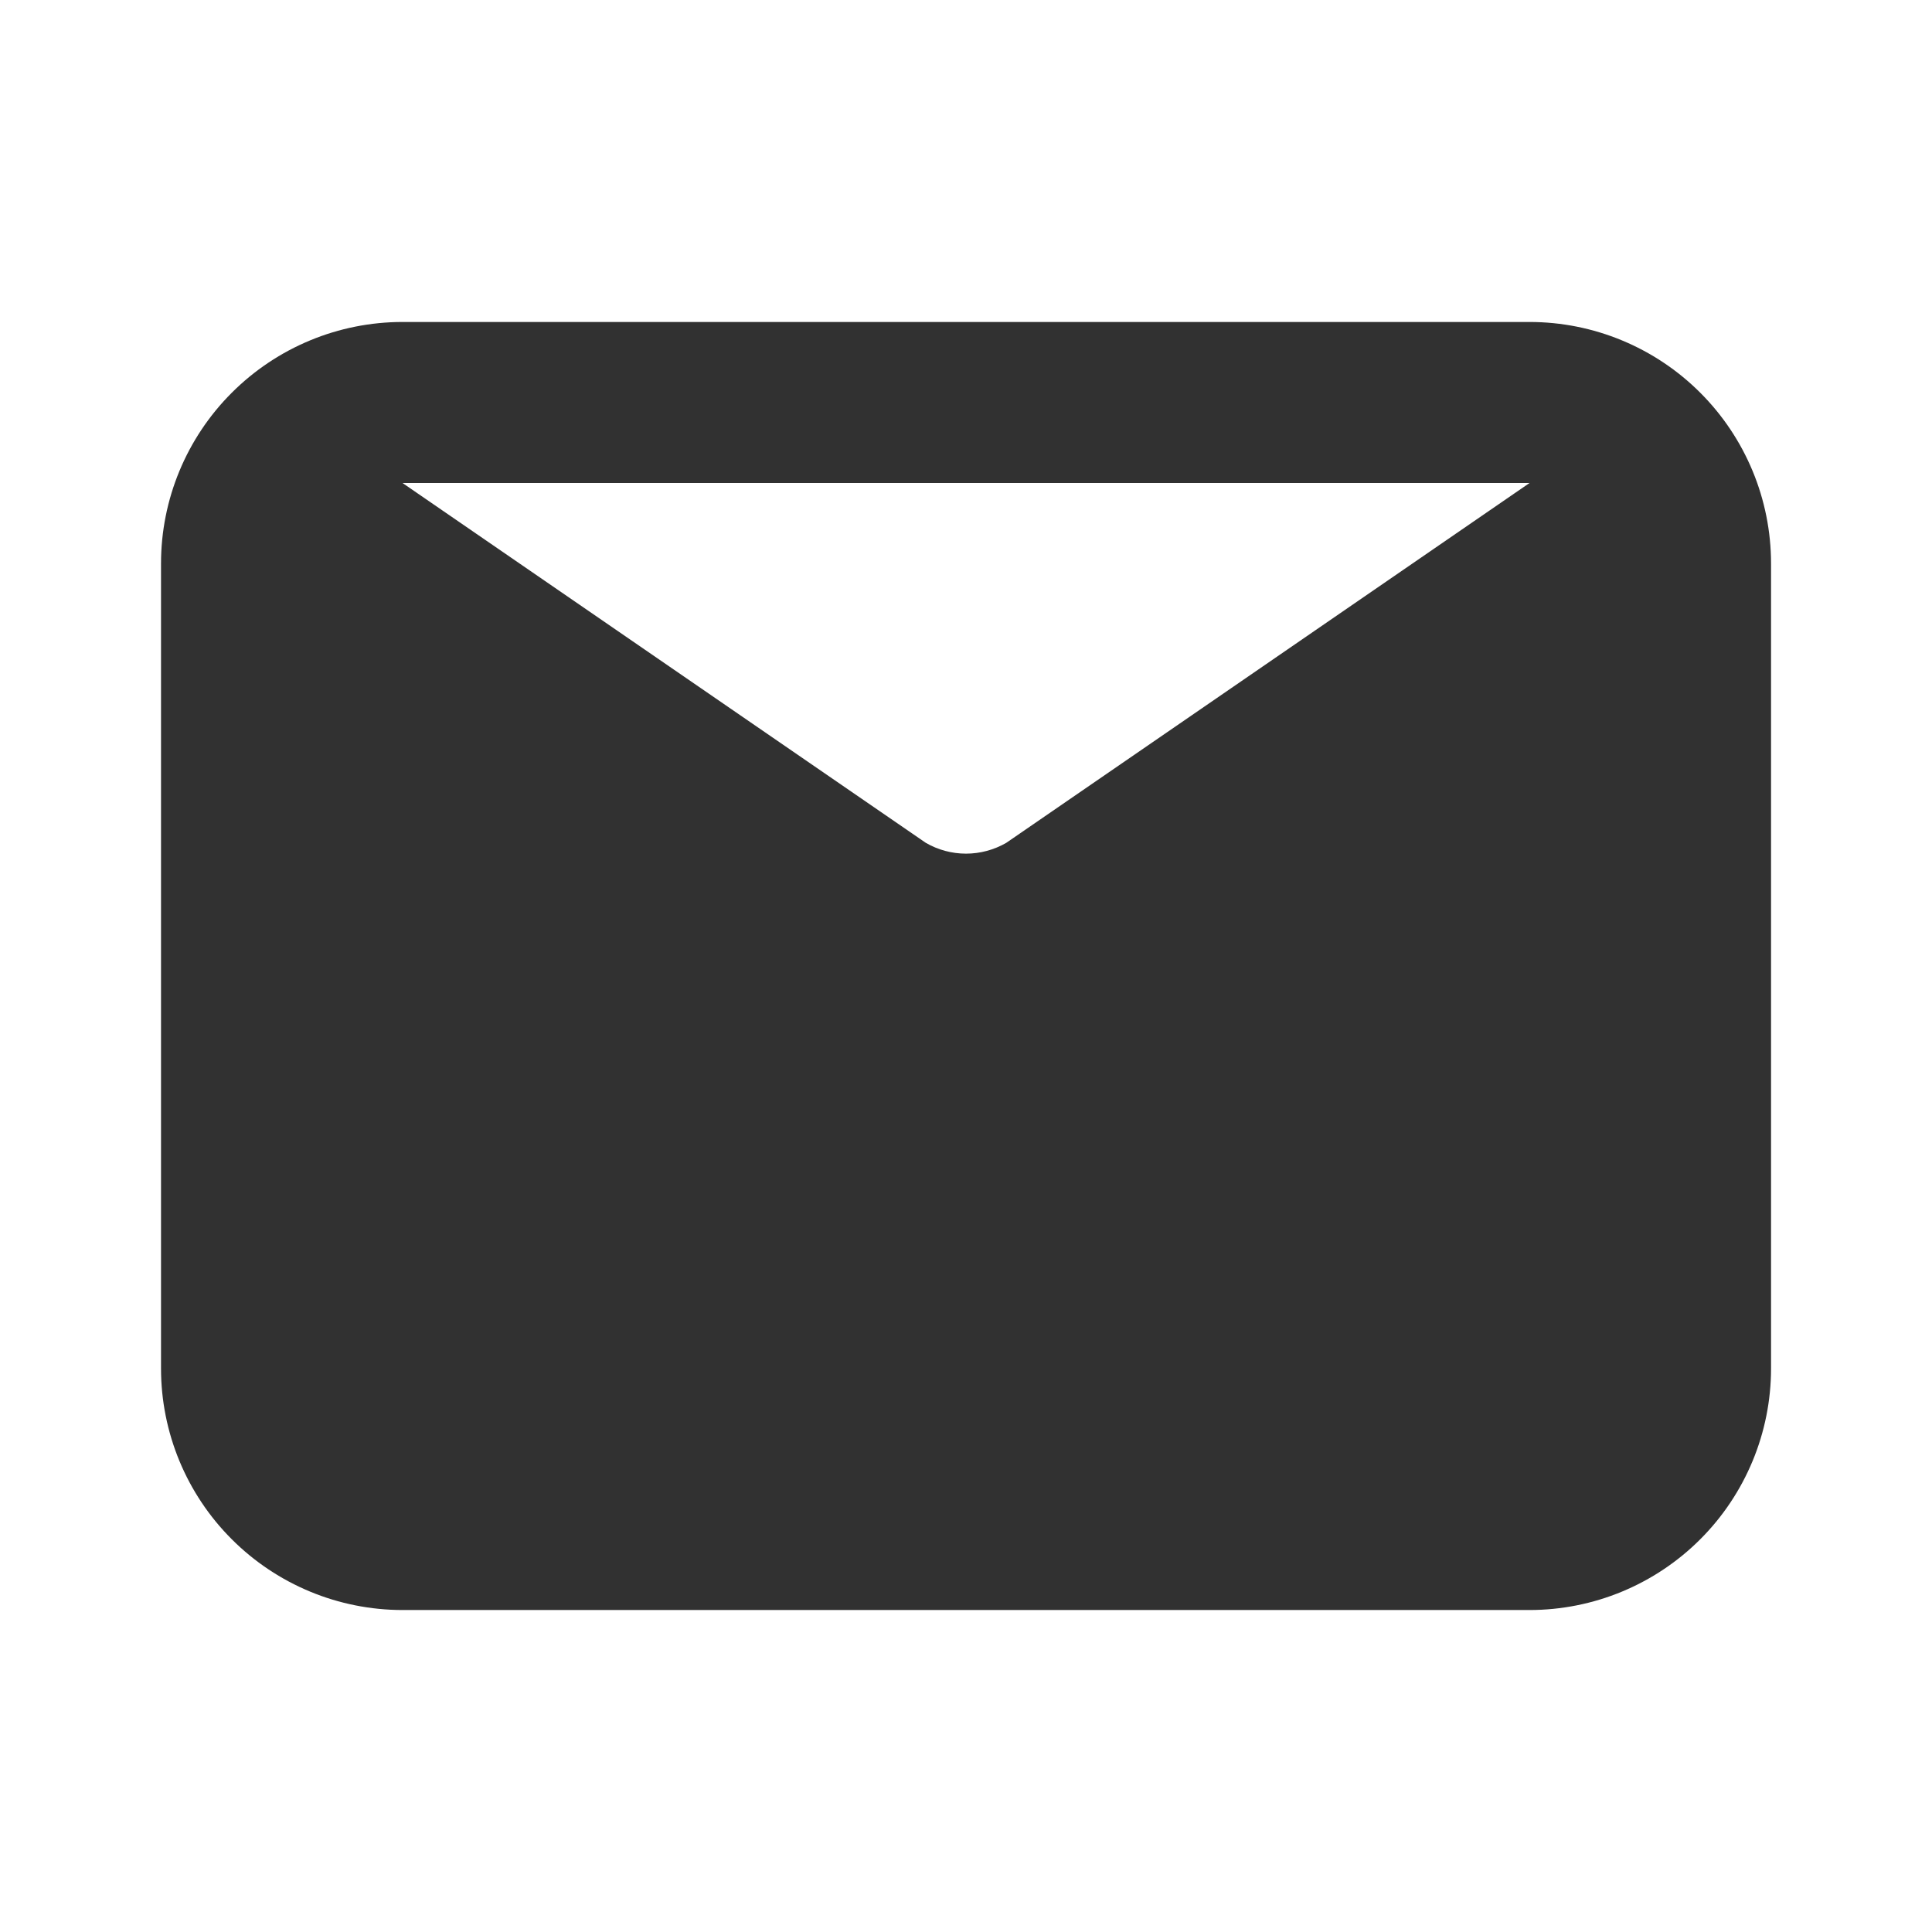
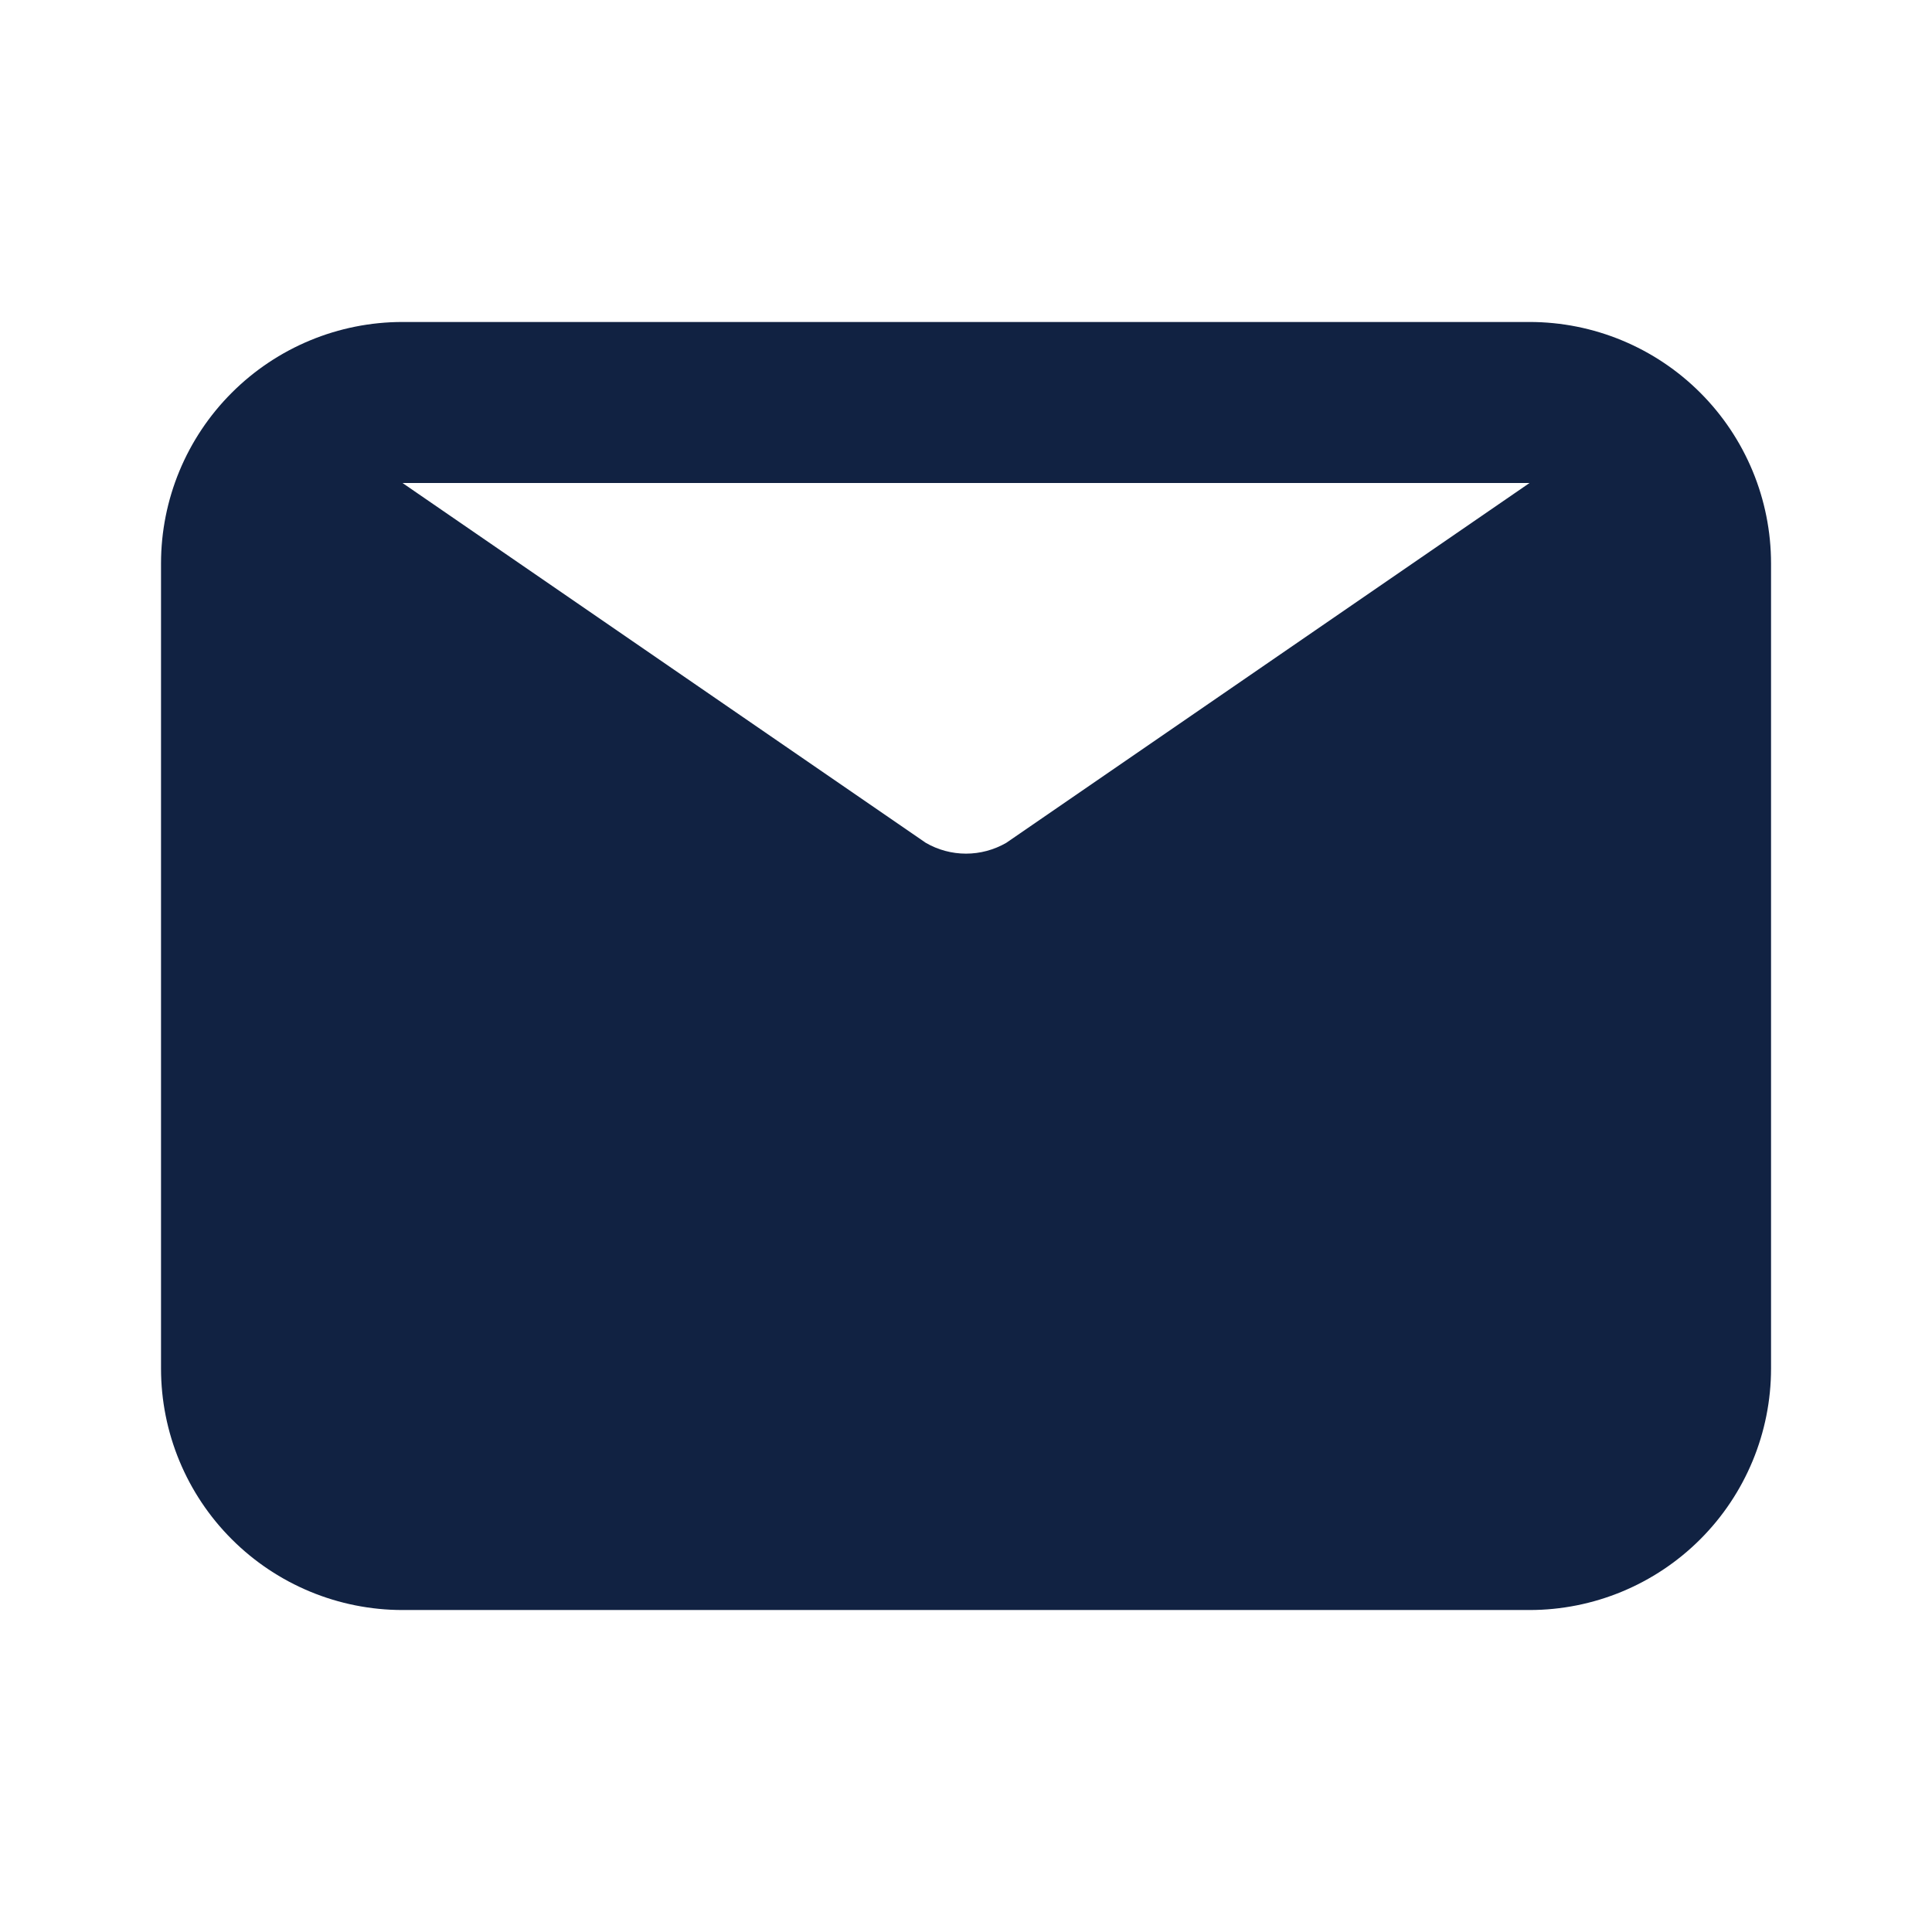
<svg xmlns="http://www.w3.org/2000/svg" width="32" height="32" viewBox="0 0 32 32" fill="none">
-   <path d="M25.334 5.333H6.667C5.606 5.333 4.589 5.755 3.839 6.505C3.088 7.255 2.667 8.272 2.667 9.333V22.667C2.667 23.727 3.088 24.745 3.839 25.495C4.589 26.245 5.606 26.667 6.667 26.667H25.334C26.395 26.667 27.412 26.245 28.162 25.495C28.912 24.745 29.334 23.727 29.334 22.667V9.333C29.334 8.272 28.912 7.255 28.162 6.505C27.412 5.755 26.395 5.333 25.334 5.333ZM25.334 8L16.667 13.96C16.464 14.077 16.234 14.139 16 14.139C15.766 14.139 15.536 14.077 15.334 13.96L6.667 8H25.334Z" fill="#313131" />
+   <path d="M25.334 5.333H6.667C5.606 5.333 4.589 5.755 3.839 6.505C3.088 7.255 2.667 8.272 2.667 9.333V22.667C2.667 23.727 3.088 24.745 3.839 25.495C4.589 26.245 5.606 26.667 6.667 26.667H25.334C26.395 26.667 27.412 26.245 28.162 25.495C28.912 24.745 29.334 23.727 29.334 22.667V9.333C29.334 8.272 28.912 7.255 28.162 6.505C27.412 5.755 26.395 5.333 25.334 5.333ZM25.334 8L16.667 13.96C16.464 14.077 16.234 14.139 16 14.139C15.766 14.139 15.536 14.077 15.334 13.96L6.667 8H25.334Z" fill="#112242" />
</svg>
